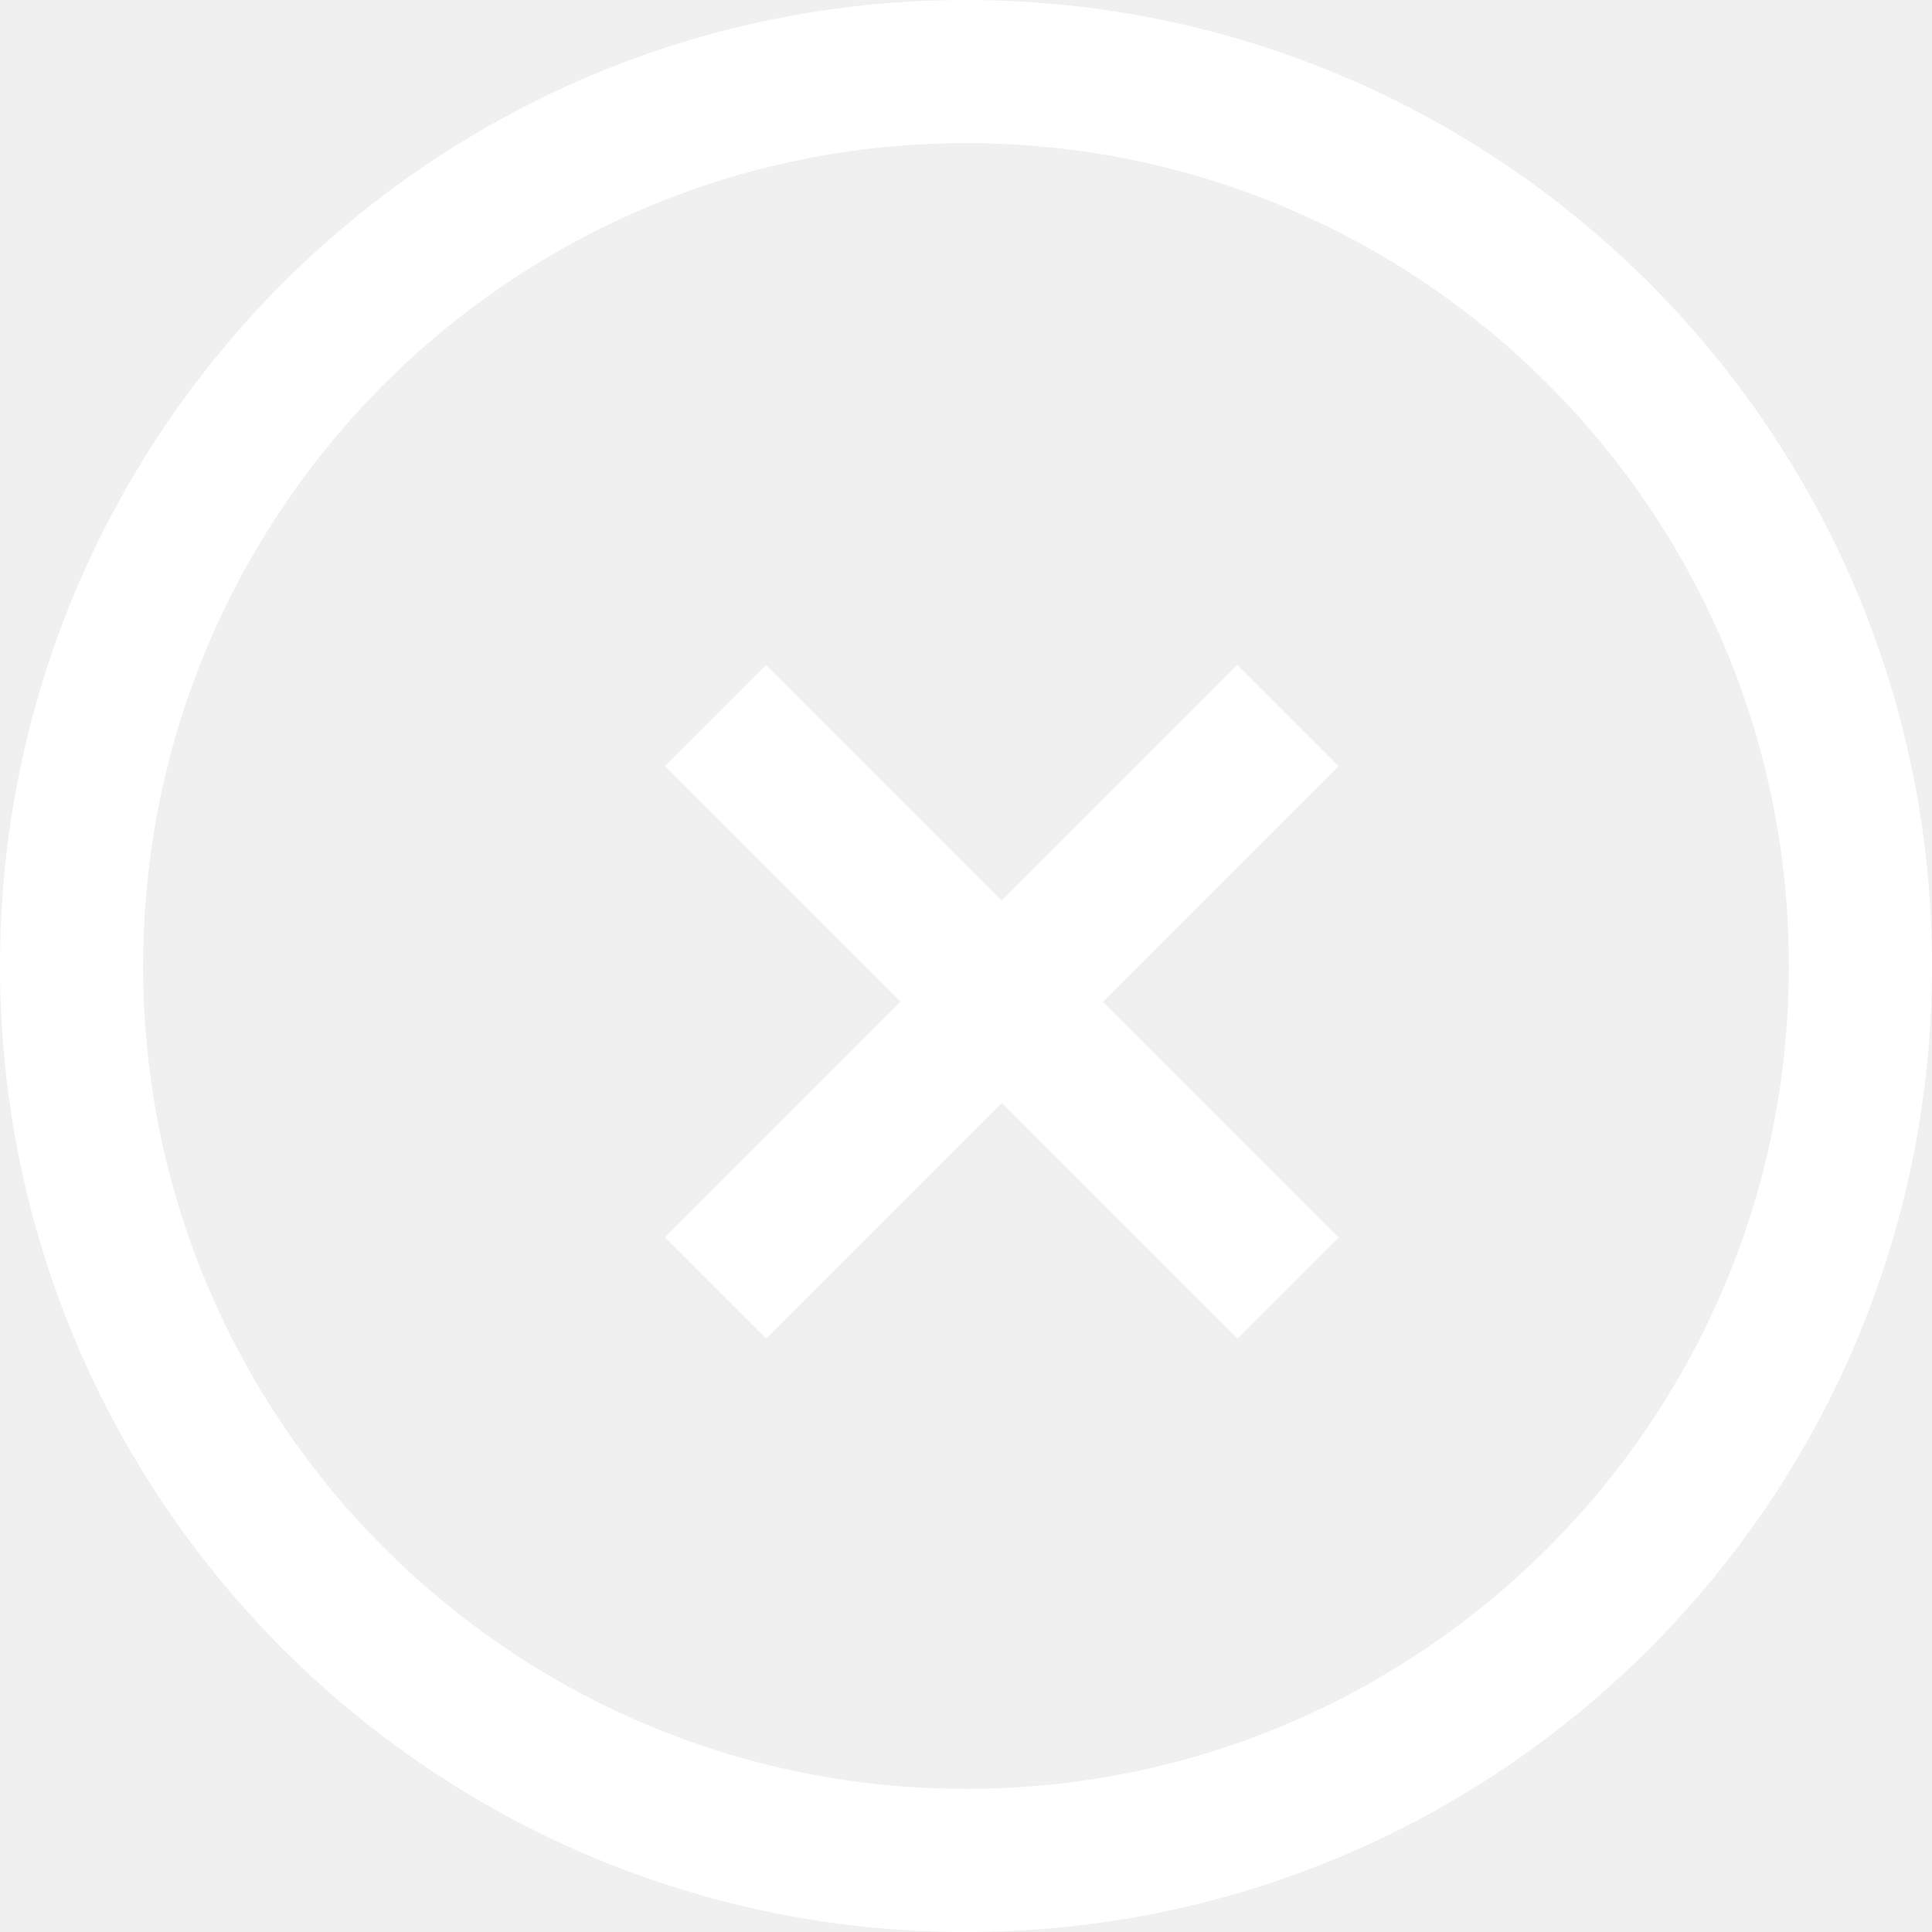
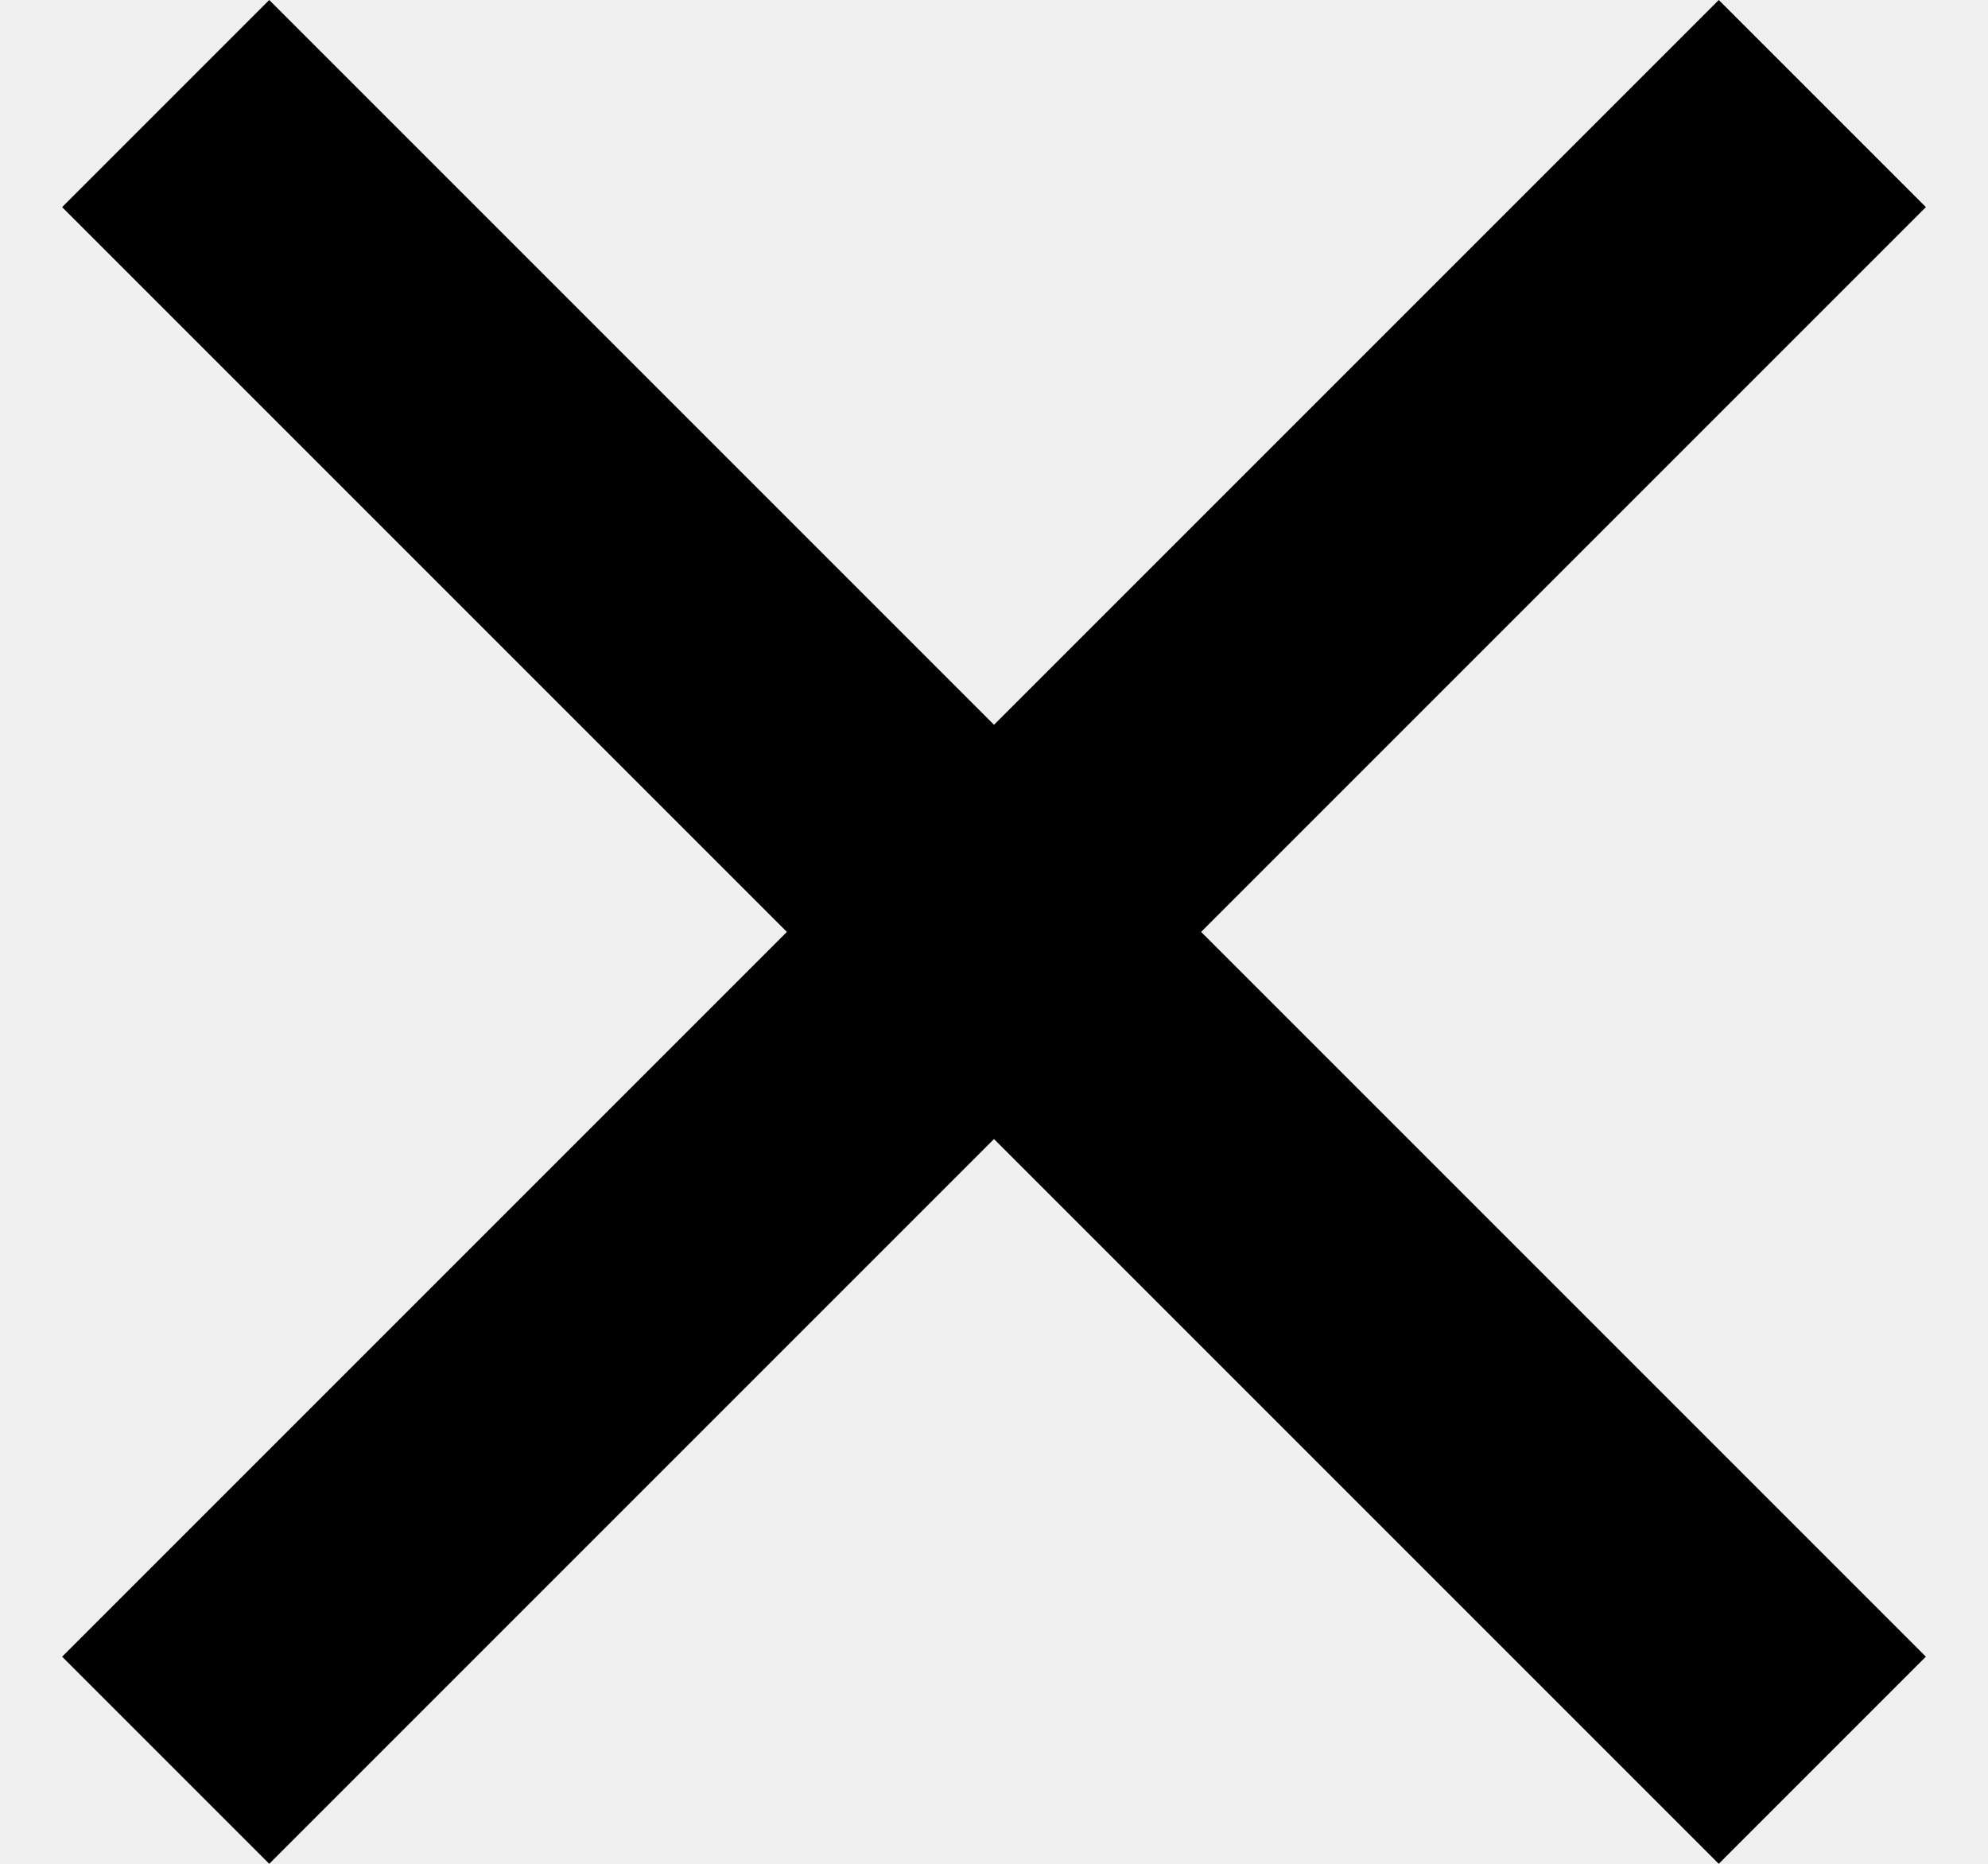
- <svg xmlns="http://www.w3.org/2000/svg" width="27px" height="27px" viewBox="0 0 27 27" version="1.1">
+ <svg xmlns="http://www.w3.org/2000/svg" width="16px" height="15px" viewBox="0 0 16 15" version="1.1">
  <defs />
  <g id="Noticias" stroke="none" stroke-width="1" fill="none" fill-rule="evenodd">
-     <g id="Noticias-LG-LG" transform="translate(-1271, -378)" stroke="#FFFFFF" stroke-width="2">
-       <g id="Group-5" transform="translate(1272, 379)">
-         <path d="M12.5,25 C19.404,25 25,19.404 25,12.5 C25,5.596 19.404,0 12.5,0 C5.596,0 0,5.596 0,12.5 C0,19.404 5.596,25 12.5,25 Z" id="Oval-11" />
-         <g id="Group-6" transform="translate(9, 9)">
-           <path d="M0,8 L8,0" id="Path-104" />
-           <path d="M0,0 L8,8" id="Path-105" />
-         </g>
-       </g>
+     <g id="Noticias-LG-LG" transform="translate(-1279, -344)" fill="#000000">
+       <path d="M1287,349.833 L1281.167,344 L1279.5,345.667 L1285.333,351.5 L1279.5,357.333 L1281.167,359 L1287,353.167 L1292.833,359 L1294.5,357.333 L1288.667,351.5 L1294.5,345.667 L1292.833,344 L1287,349.833 Z" id="Combined-Shape-Copy" />
    </g>
  </g>
</svg>
